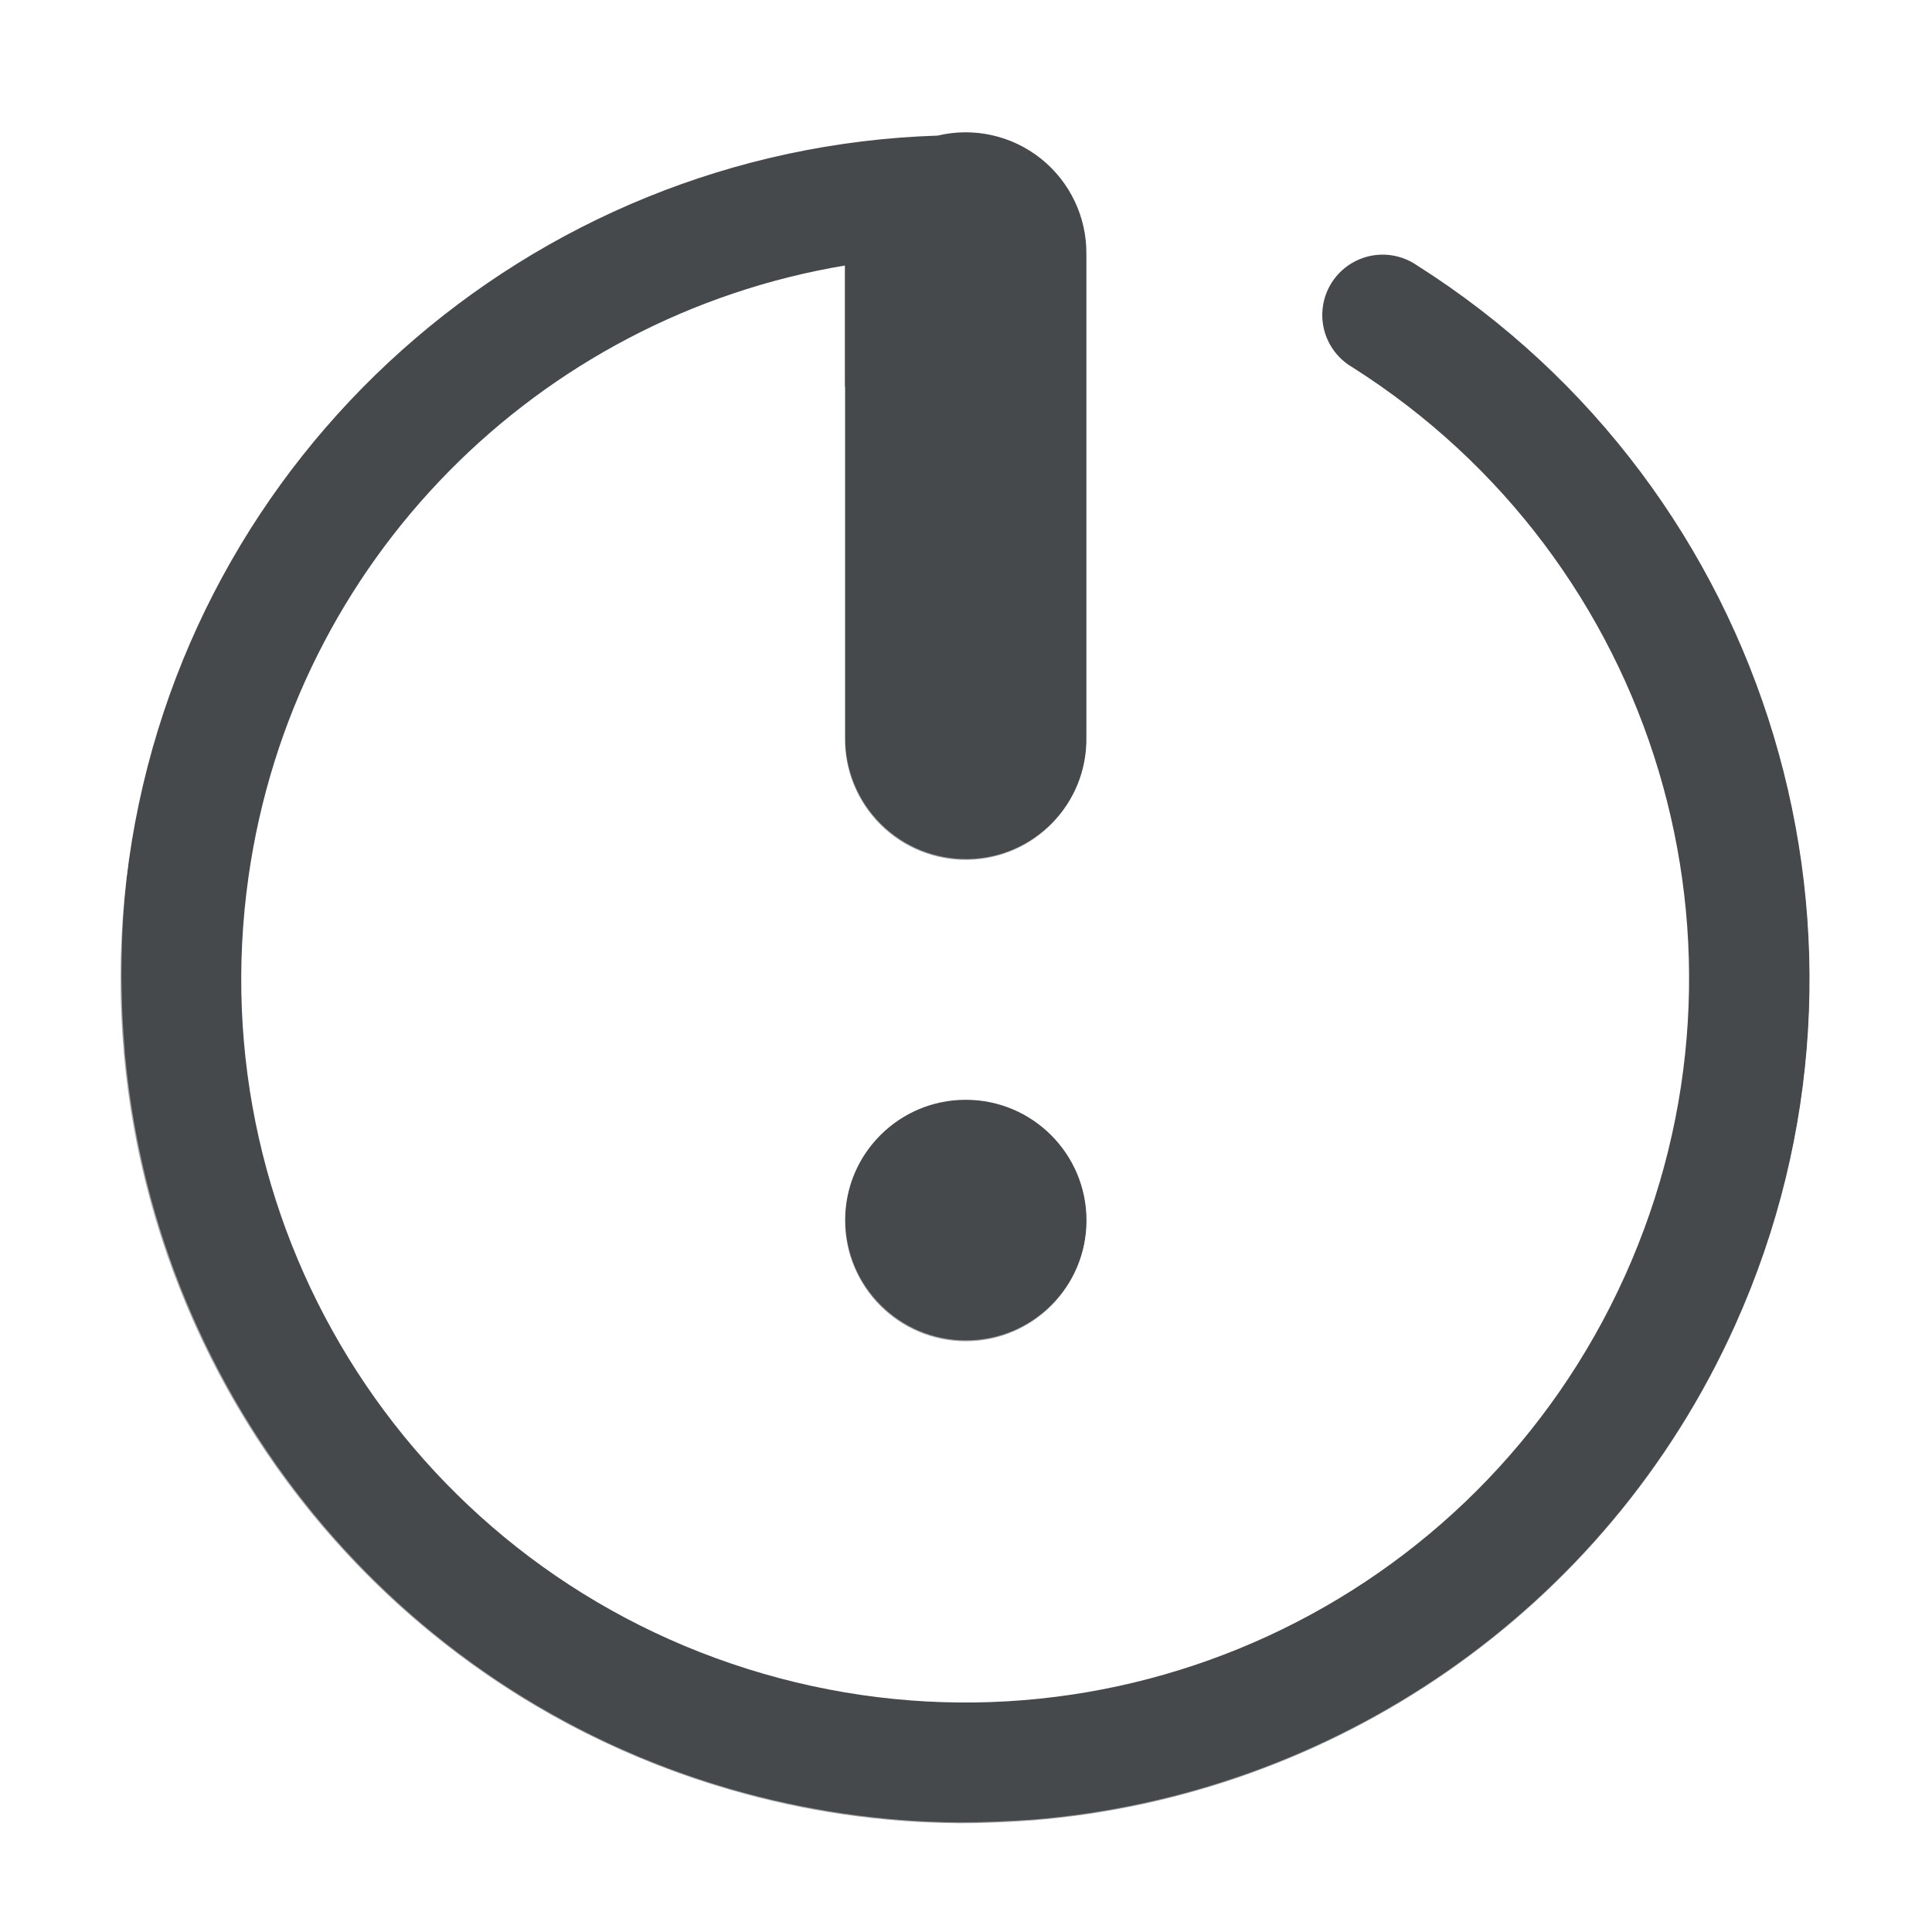
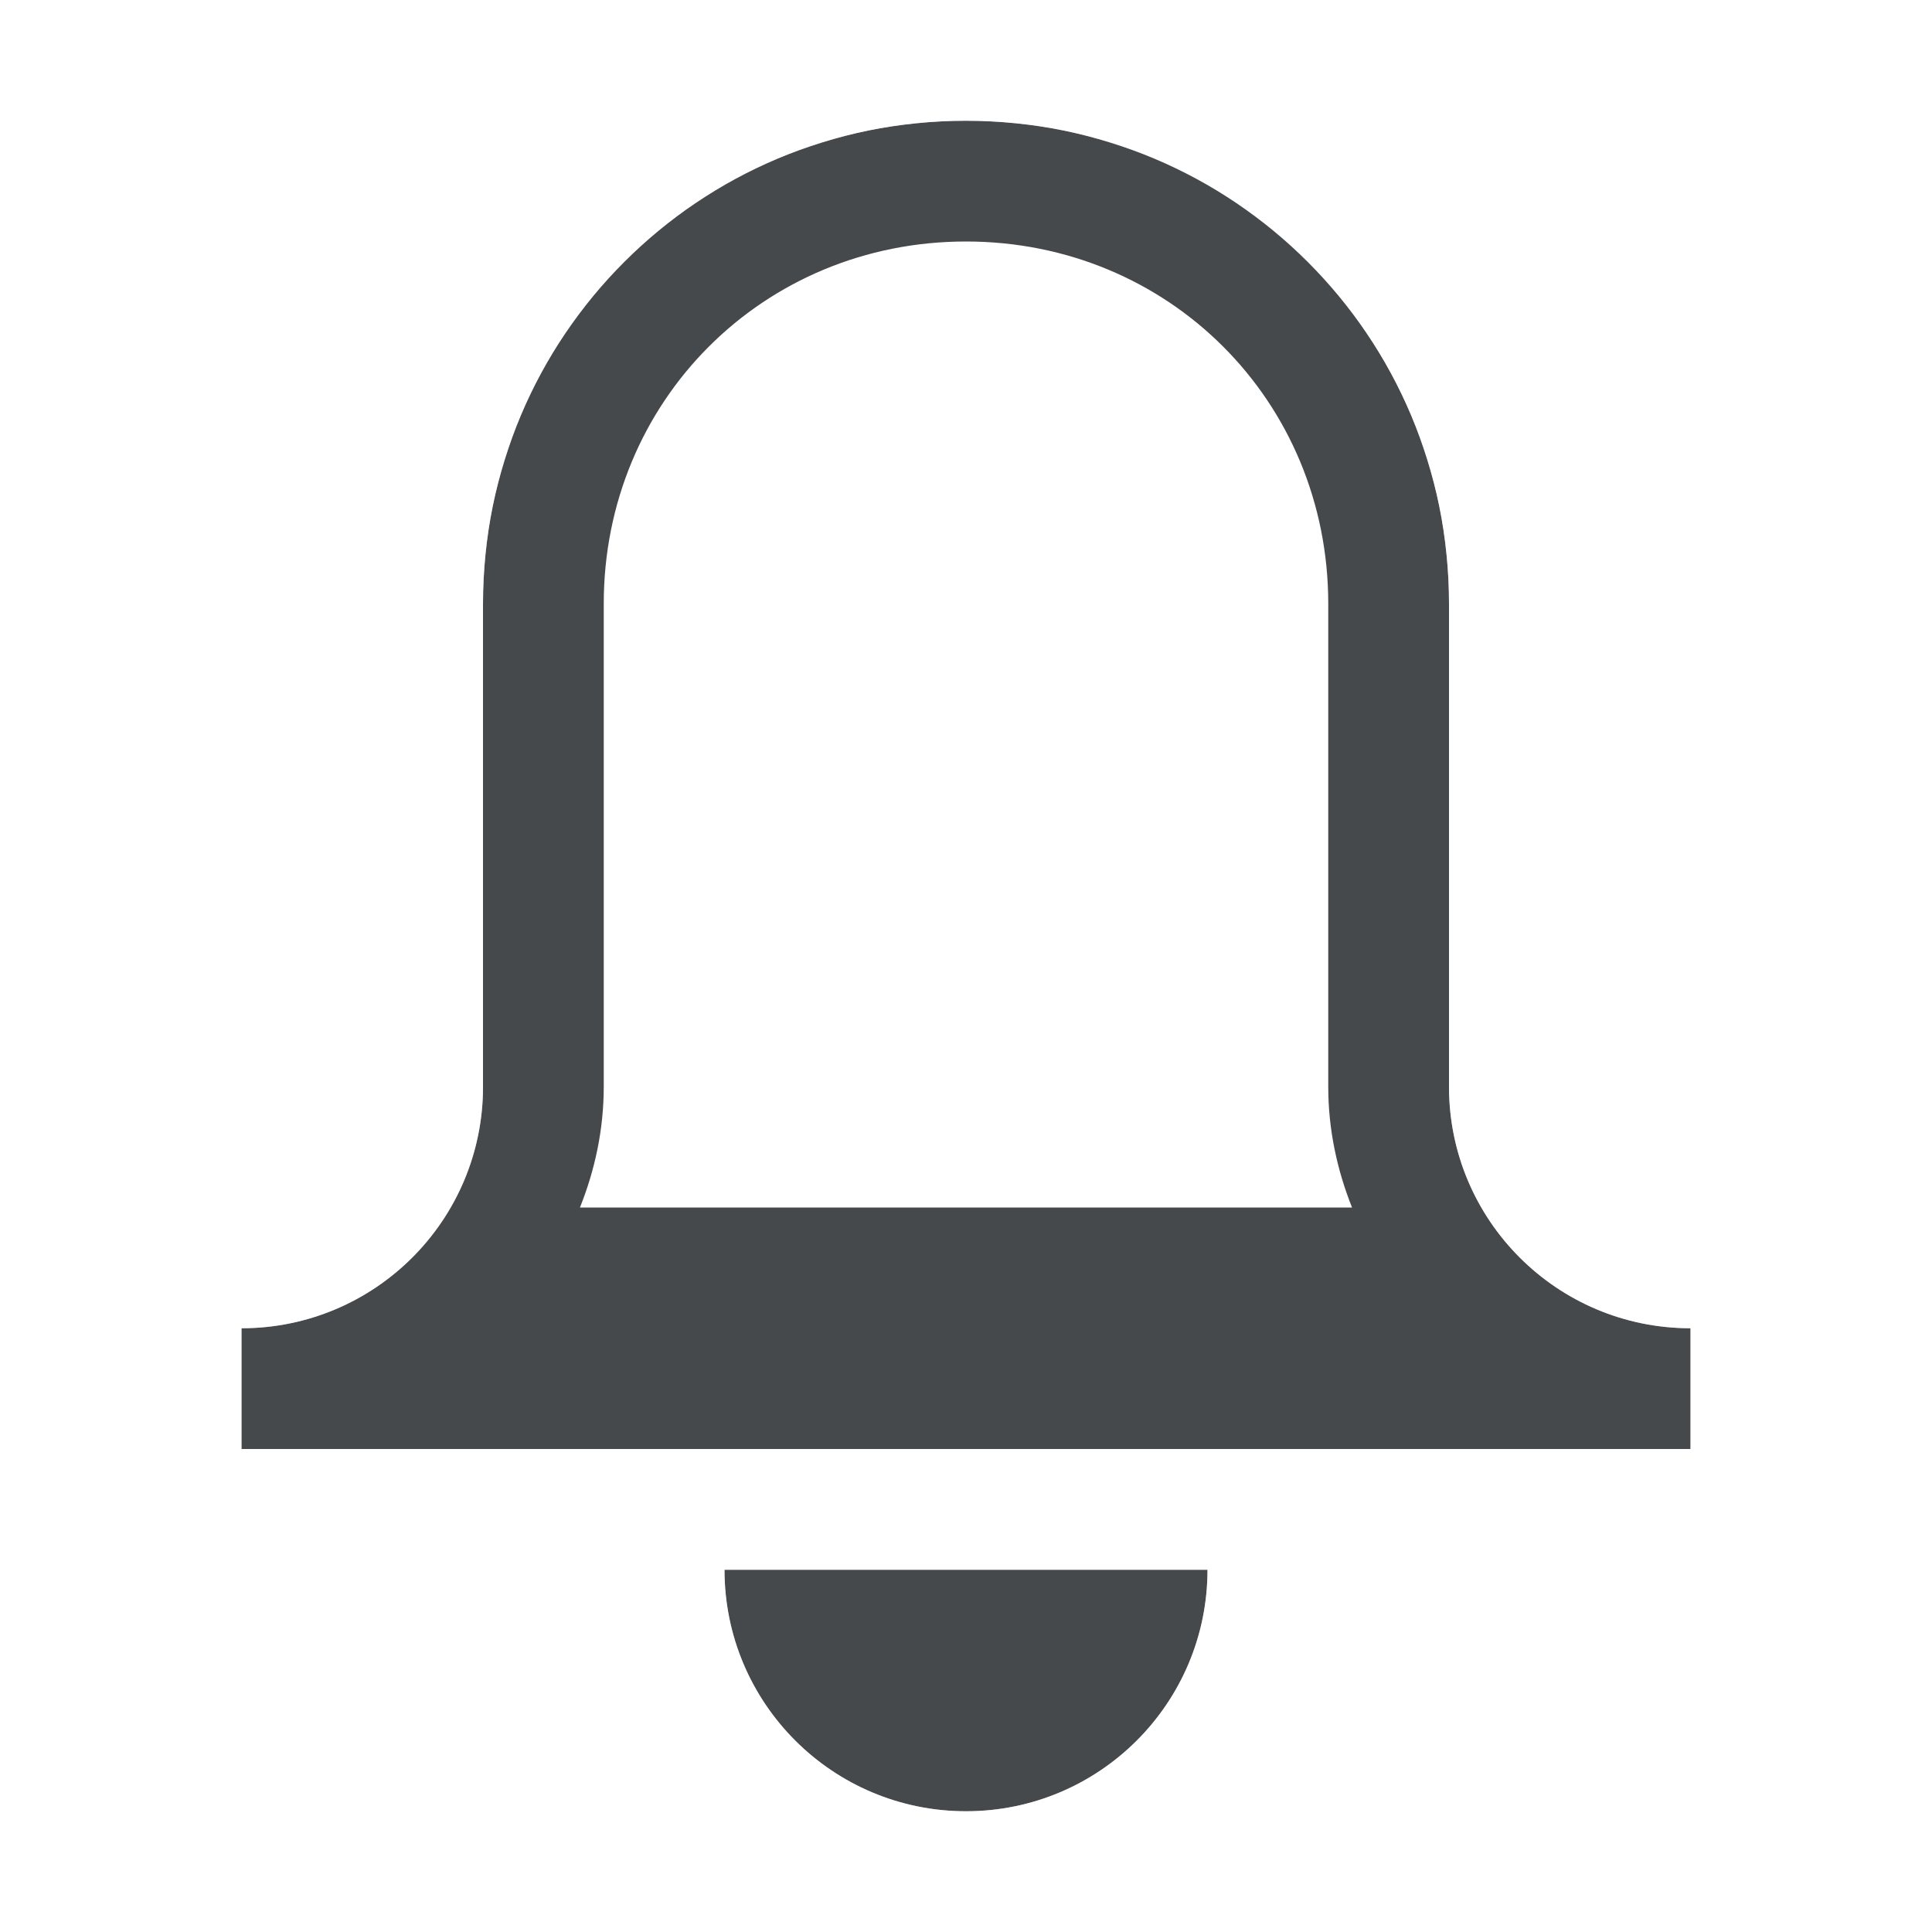
<svg xmlns="http://www.w3.org/2000/svg" id="d" width="16" height="16" version="1.1">
  <defs id="e">
    <style id="current-color-scheme" type="text/css">.ColorScheme-Text {color:#090d11;}.ColorScheme-Background{color:#ffffff;}</style>
  </defs>
-   <path id="b" class="ColorScheme-Text" d="m7.93 15.1c0.209 0 0.417-0.01 0.623-0.024 2.476-0.201 4.745-1.719 5.816-4.098 1.429-3.171 0.304-6.92-2.635-8.781a0.5 0.5 0 1 0-0.535 0.844c2.525 1.599 3.486 4.801 2.258 7.525-1.228 2.724-4.265 4.127-7.135 3.295s-4.684-3.641-4.264-6.6c0.373-2.623 2.401-4.638 4.939-5.062v3.908a1 1 0 0 0 1.016 1.014 1 1 0 0 0 0.984-1.014v-4a1 1 0 0 0-1.232-0.984c-3.379 0.109-6.219 2.63-6.697 5.998-0.489 3.444 1.635 6.732 4.977 7.701 0.626 0.182 1.259 0.272 1.885 0.277zm0.068-3.992a1 1 0 0 0 1-1 1 1 0 0 0-1-1 1 1 0 0 0-1 1 1 1 0 0 0 1 1z" style="fill-opacity:.75;fill:currentColor" />
-   <path id="c" class="ColorScheme-Background" d="m8.002 15.989c4.095-0.025 7.51-3.169 7.873-7.25 0.364-4.081-2.44-7.778-6.467-8.527a0.5 0.5 0 1 0-0.184 0.982c0.89 0.166 1.71 0.496 2.436 0.953a0.5 0.5 0 0 1 0.076 0.043c2.939 1.861 4.064 5.61 2.635 8.781-1.072 2.379-3.34 3.896-5.816 4.098-0.206 0.014-0.415 0.023-0.623 0.023-0.626-0.005-1.258-0.096-1.885-0.277-2.799-0.811-4.737-3.252-5.008-6.047-0.001-0.011-0.003-0.021-0.004-0.031-0.002-0.016-4.66e-4 -0.031-2e-3 -0.047-0.014-0.161-0.023-0.323-0.025-0.486-0.003-0.125-0.002-0.249 2e-3 -0.373 0.002-0.04 0.002-0.079 0.004-0.119 0.143-3.152 2.405-5.87 5.584-6.502a0.5 0.5 0 1 0-0.195-0.98c-4.017 0.799-6.775 4.531-6.361 8.607 0.414 4.076 3.865 7.178 7.961 7.152zm-0.008-2.897a4.994 4.994 0 0 0 4.994-4.994 4.994 4.994 0 0 0-3.988-4.887v2.889a1 1 0 0 1-0.984 1.014 1 1 0 0 1-1.016-1.014v-2.897a4.994 4.994 0 0 0-4 4.894 4.994 4.994 0 0 0 4.994 4.994zm0.006-1.992a1 1 0 0 1-1-1 1 1 0 0 1 1-1 1 1 0 0 1 1 1 1 1 0 0 1-1 1z" style="fill-opacity:.5;fill:currentColor" />
+   <path id="b" class="ColorScheme-Text" d="m8 1c-2.216 0-4 1.784-4 4v4c0 1.105-0.895 2-2 2v1h12v-1c-1.105 0-2-0.895-2-2v-4c0-2.216-1.784-4-4-4zm0 1c1.679 0 3 1.321 3 3v4c0 0.354 0.073 0.689 0.197 1h-6.394c0.124-0.311 0.197-0.646 0.197-1v-4c0-1.679 1.321-3 3-3zm-2 11c0 1.105 0.895 2 2 2s2-0.895 2-2z" style="fill-opacity:.75;fill:currentColor" />
+   <path id="c" class="ColorScheme-Background" d="m8 0c-2.753 0-5 2.247-5 5v4c0 0.564-0.436 1-1 1-0.552 5.5e-5 -1 0.448-1 1v1c5.52e-5 0.552 0.448 1 1 1h3c0 1.645 1.355 3 3 3s3-1.355 3-3h3c0.552-5.5e-5 1-0.448 1-1v-1c-5.5e-5 -0.552-0.448-1-1-1-0.564 0-1-0.436-1-1v-4c0-2.753-2.247-5-5-5zm0 1c0.139 0 0.275 0.008 0.41 0.021 0.135 0.014 0.268 0.032 0.398 0.059 0.13 0.027 0.257 0.061 0.383 0.1 0.125 0.039 0.249 0.082 0.369 0.133 0.12 0.05 0.236 0.107 0.35 0.168 0.113 0.061 0.224 0.129 0.33 0.201 0.106 0.072 0.208 0.149 0.307 0.23 0.197 0.163 0.378 0.344 0.541 0.541 0.081 0.099 0.159 0.2 0.23 0.307 0.072 0.106 0.14 0.217 0.201 0.33 0.061 0.113 0.117 0.23 0.168 0.35 0.05 0.12 0.094 0.244 0.133 0.369 0.039 0.125 0.073 0.252 0.1 0.383 0.027 0.13 0.045 0.264 0.059 0.398 0.014 0.135 0.021 0.272 0.021 0.41v4c0 1.105 0.895 2 2 2v1h-12v-1c0.069 0 0.138-0.003 0.205-0.01 0.941-0.096 1.69-0.844 1.785-1.785 0.007-0.067 0.01-0.136 0.01-0.205v-4c0-0.139 0.008-0.275 0.021-0.41 0.014-0.135 0.032-0.268 0.059-0.398 0.027-0.13 0.061-0.257 0.1-0.383 0.039-0.125 0.082-0.249 0.133-0.369 0.05-0.12 0.107-0.236 0.168-0.35 0.061-0.113 0.129-0.224 0.201-0.33s0.149-0.208 0.23-0.307c0.163-0.197 0.344-0.378 0.541-0.541 0.099-0.081 0.2-0.159 0.307-0.23s0.217-0.14 0.33-0.201c0.113-0.061 0.23-0.117 0.35-0.168 0.12-0.05 0.244-0.094 0.369-0.133 0.125-0.039 0.252-0.073 0.383-0.1 0.13-0.027 0.264-0.045 0.398-0.059 0.135-0.014 0.272-0.021 0.41-0.021zm-2 12h4c0 1.105-0.895 2-2 2s-2-0.895-2-2z" style="fill-opacity:.5;fill:currentColor" />
</svg>
